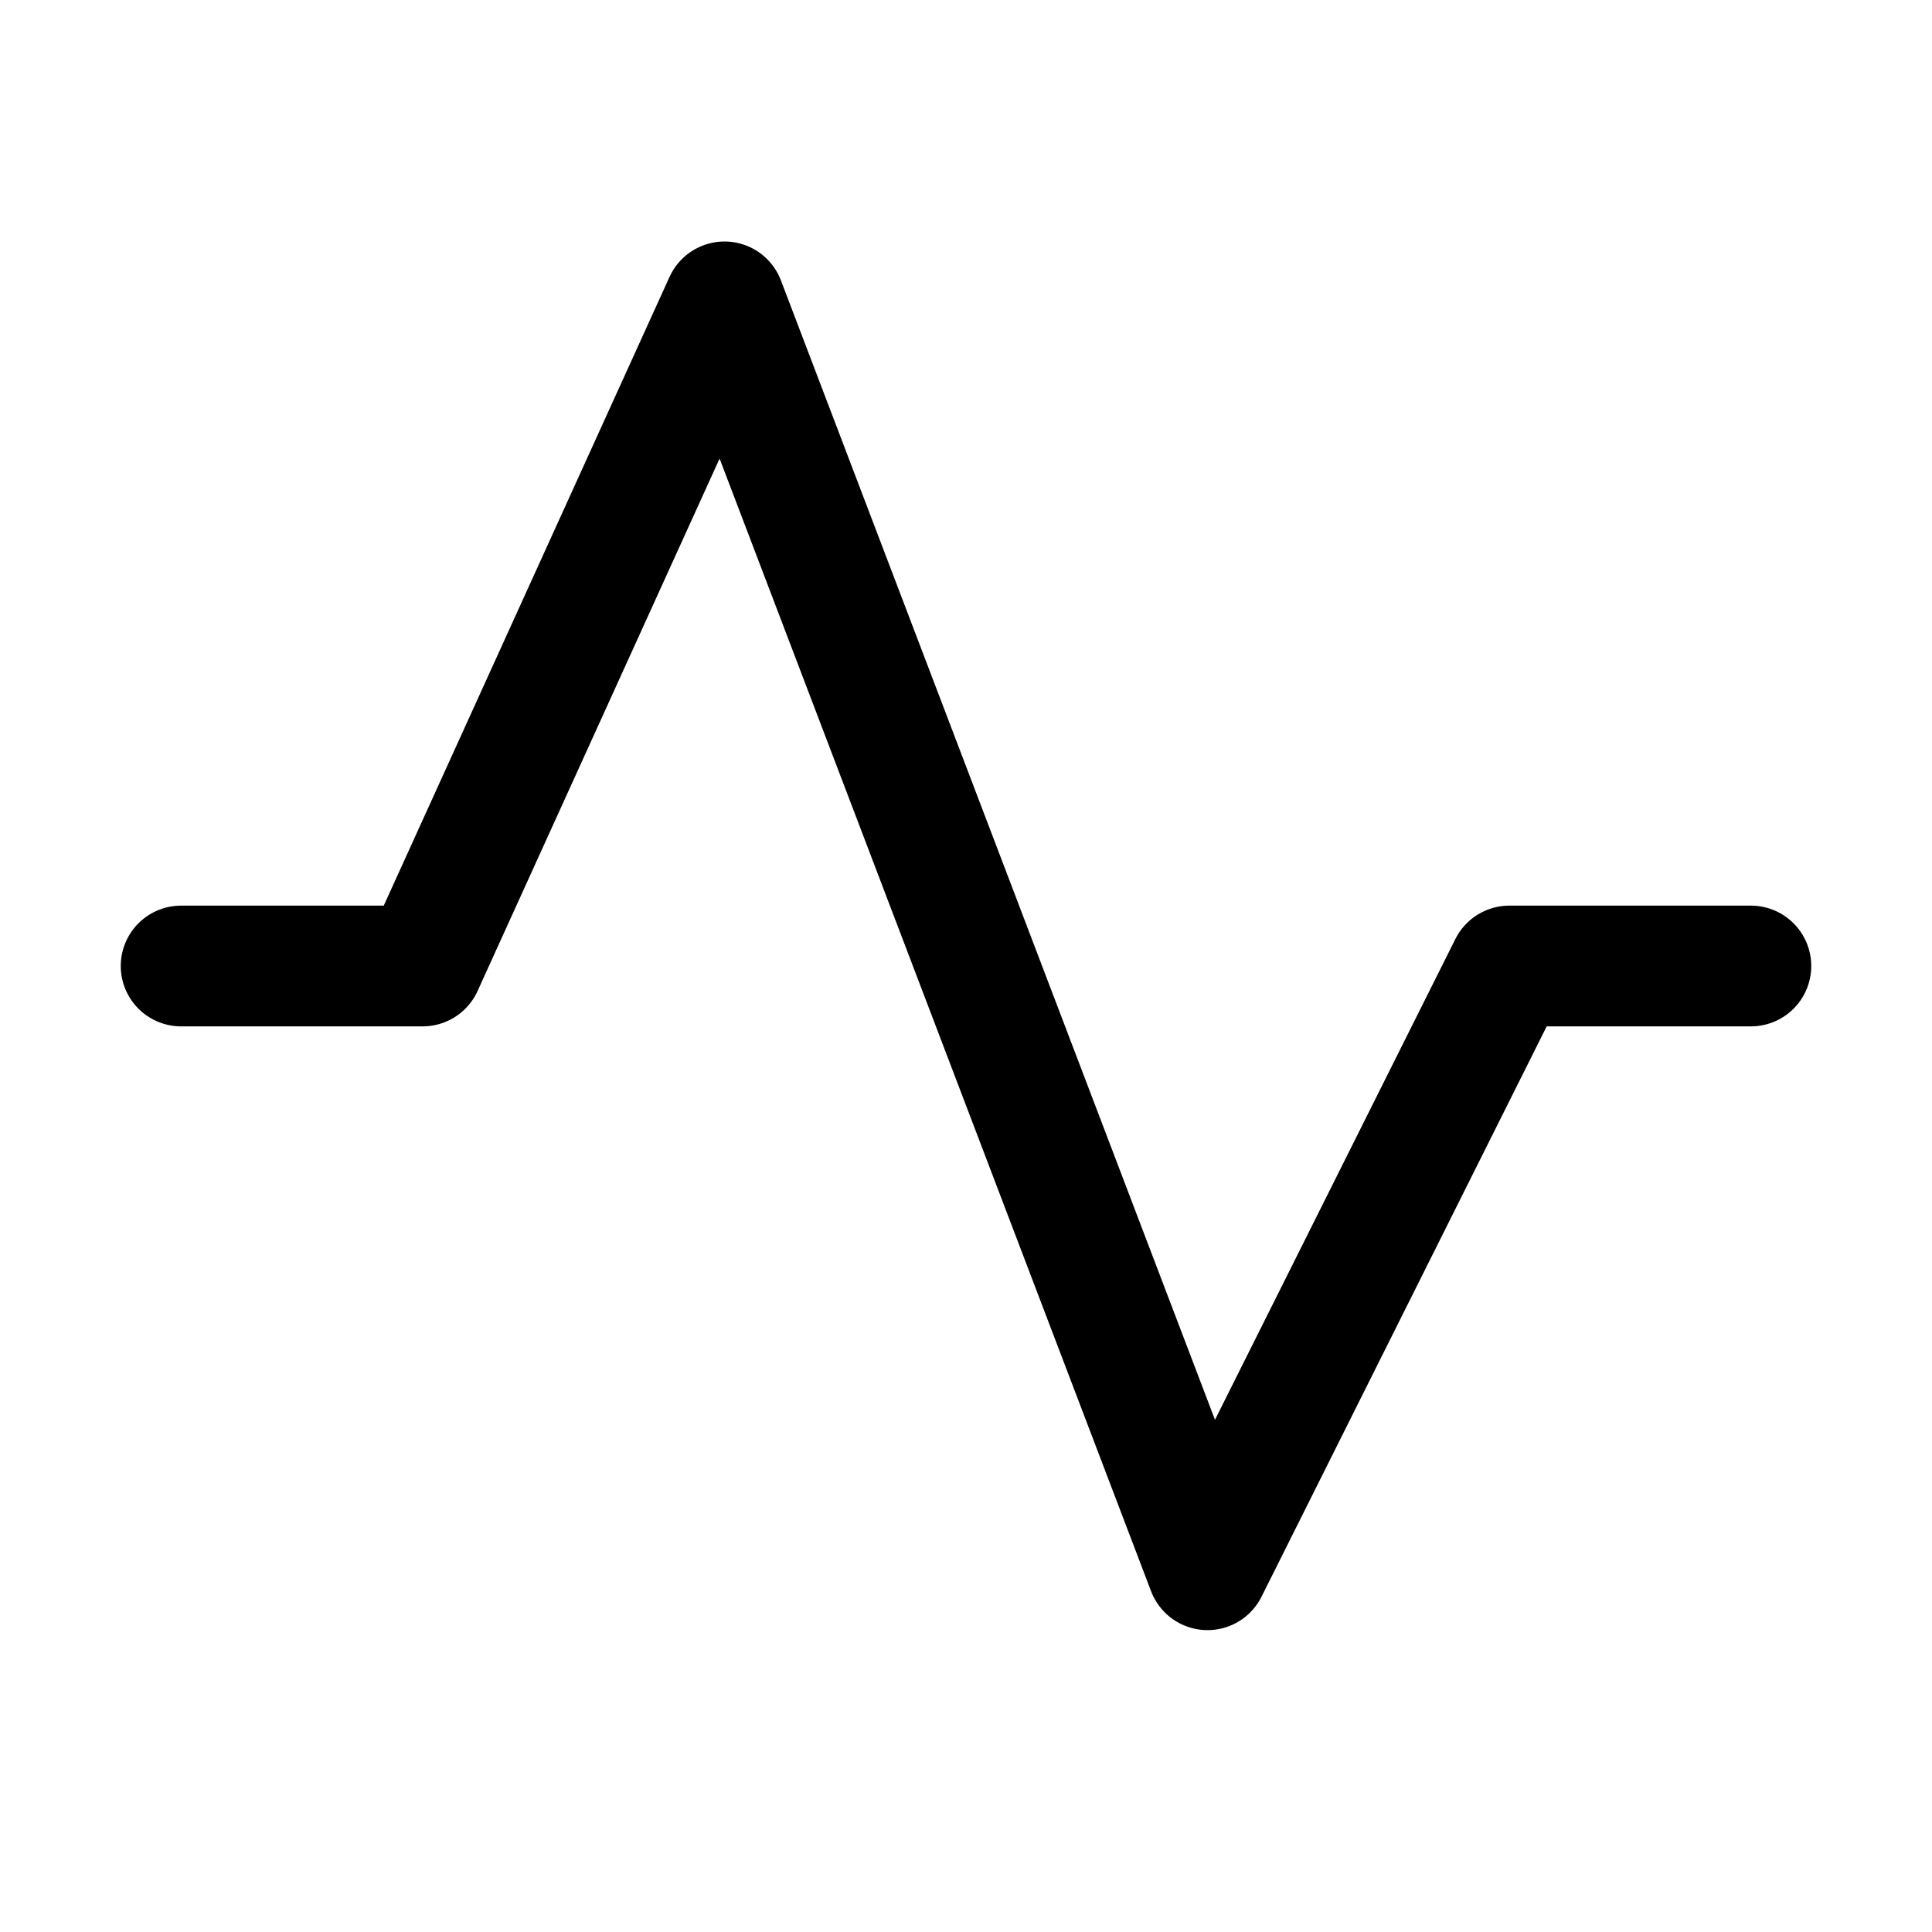
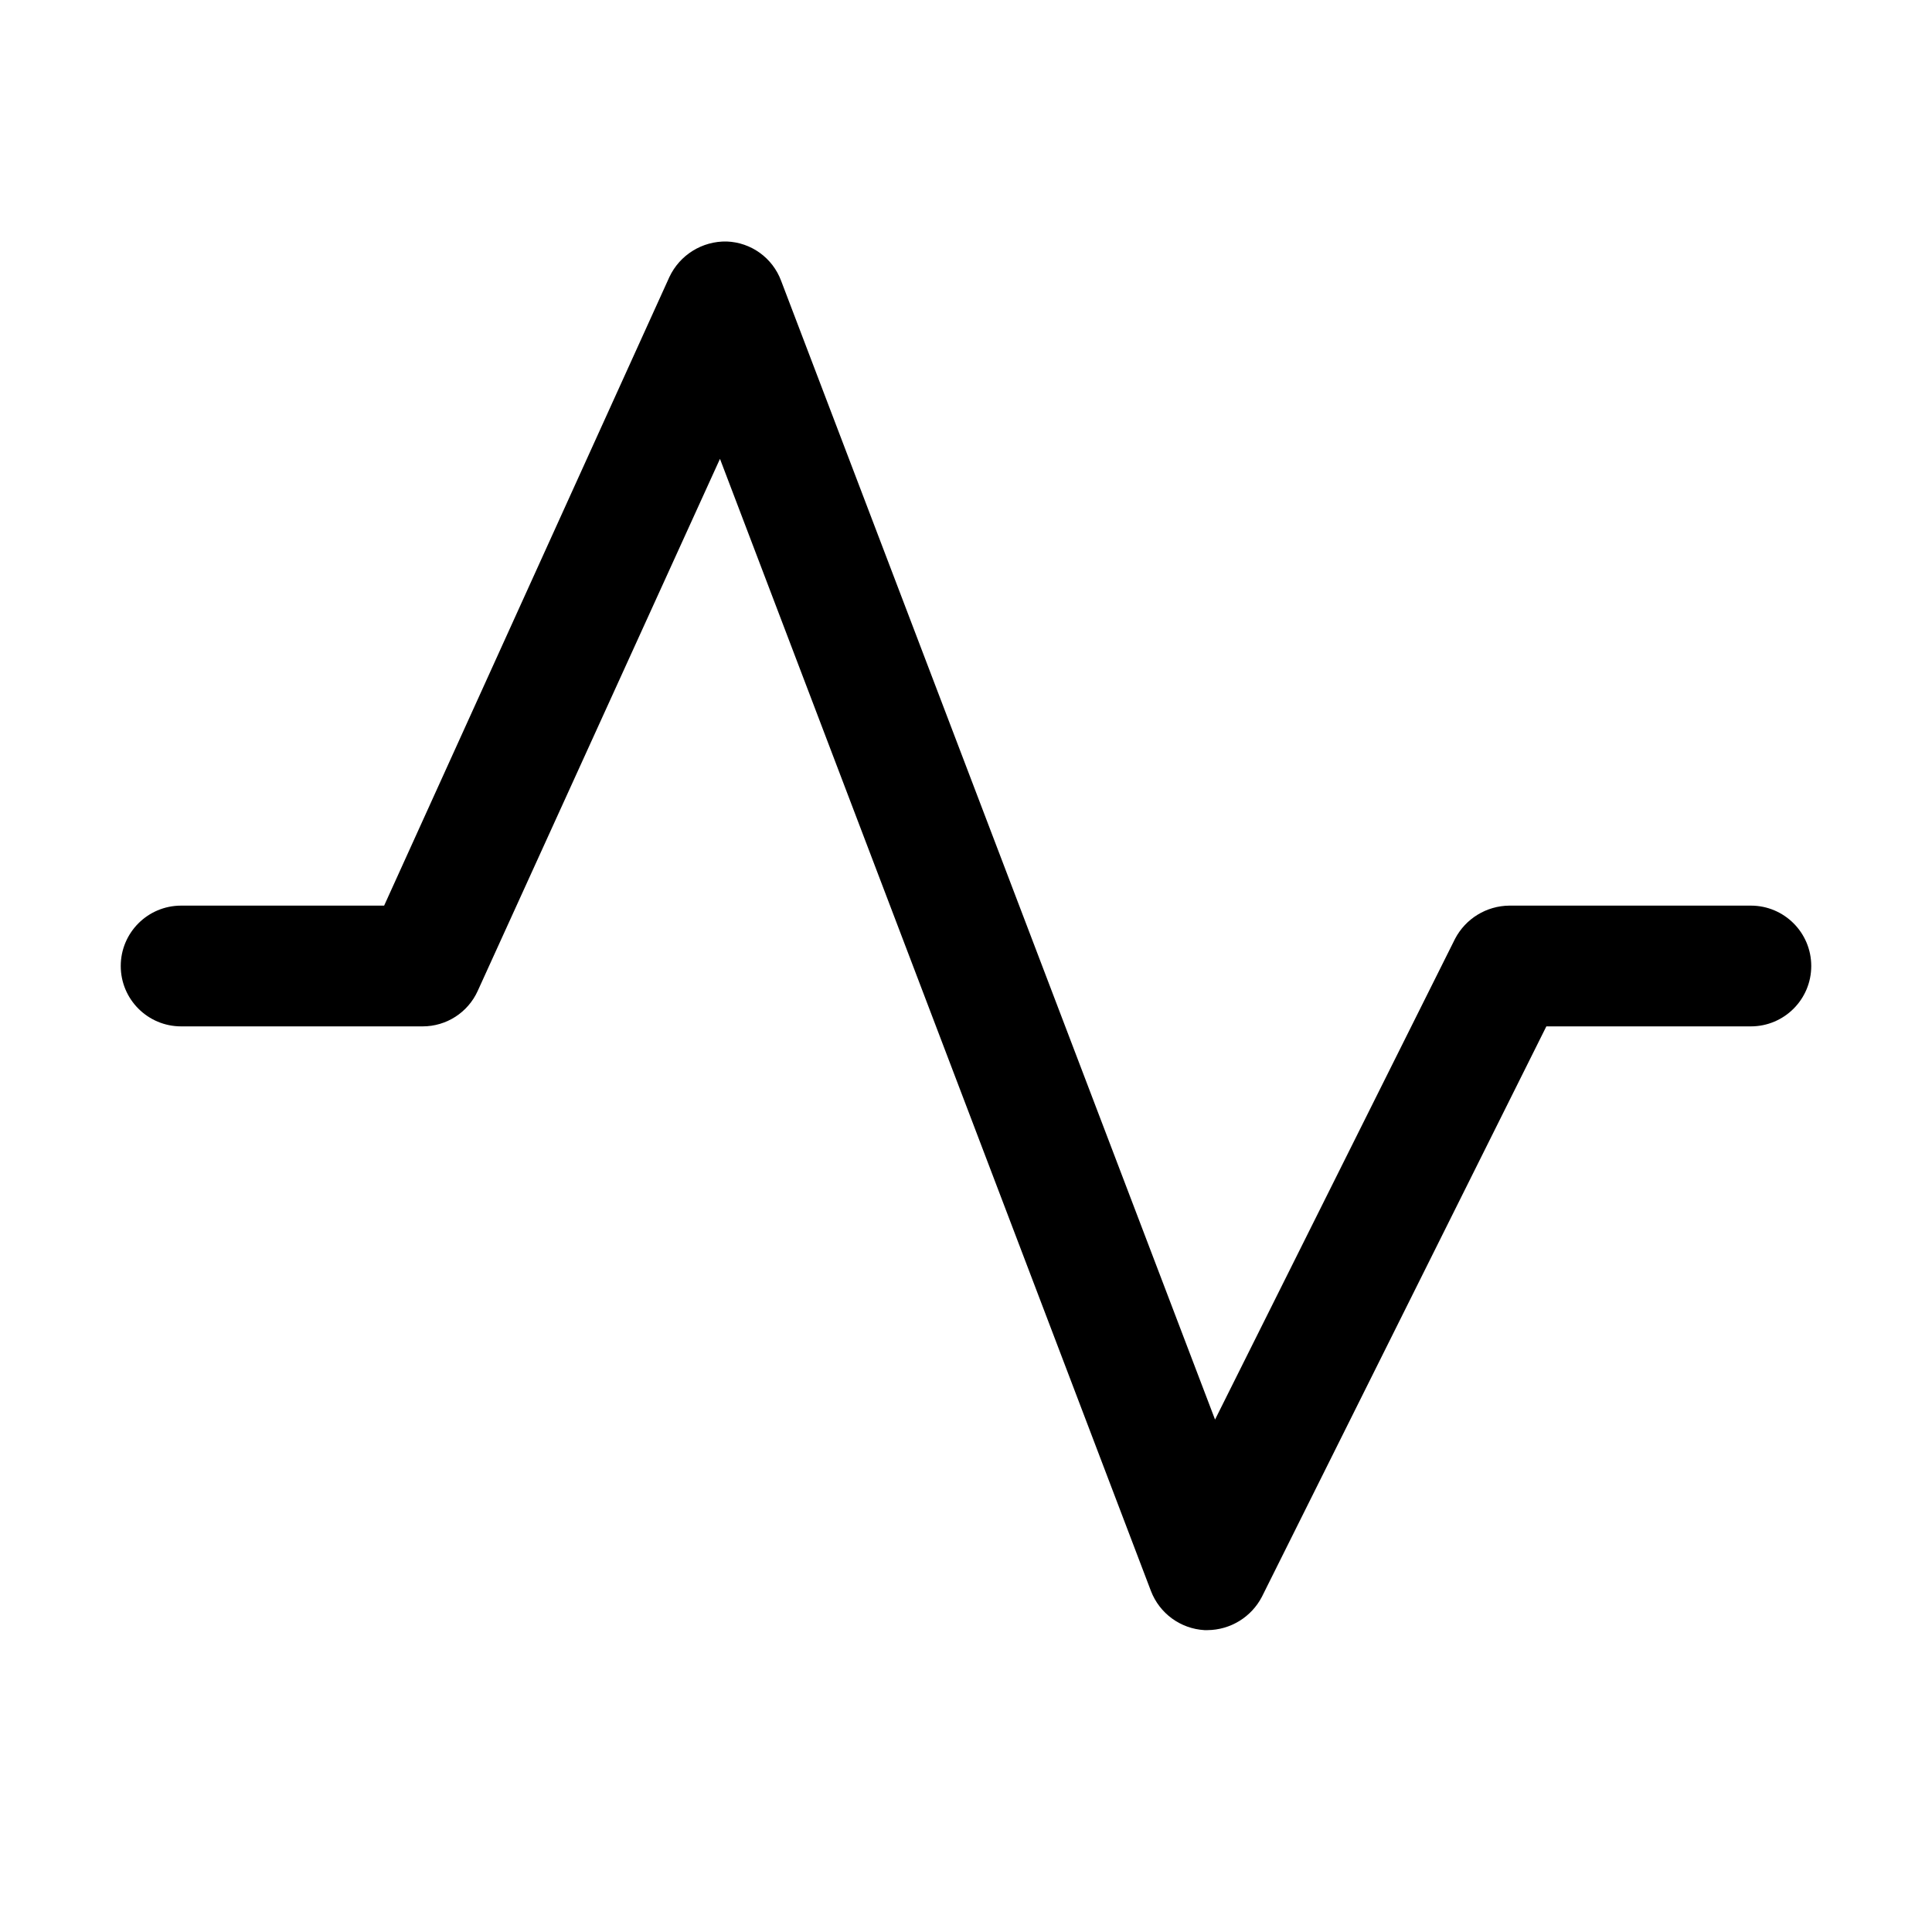
<svg xmlns="http://www.w3.org/2000/svg" viewBox="0 0 256 256">
  <rect width="256" height="256" fill="none" />
-   <polyline points="24 128 56 128 96 40 160 208 200 128 232 128" fill="none" stroke="#000" stroke-linecap="round" stroke-linejoin="round" stroke-width="16" />
+   <path d="M160,216h-.4a8.1,8.1,0,0,1-7.1-5.2L95.4,60.8,63.3,131.3A8,8,0,0,1,56,136H24a8,8,0,0,1,0-16H50.9L88.7,36.7A8.2,8.2,0,0,1,96.3,32a8,8,0,0,1,7.2,5.2L161,188.1l31.8-63.7A8.2,8.2,0,0,1,200,120h32a8,8,0,0,1,0,16H204.9l-37.7,75.6A8.2,8.2,0,0,1,160,216Z" />
</svg>
